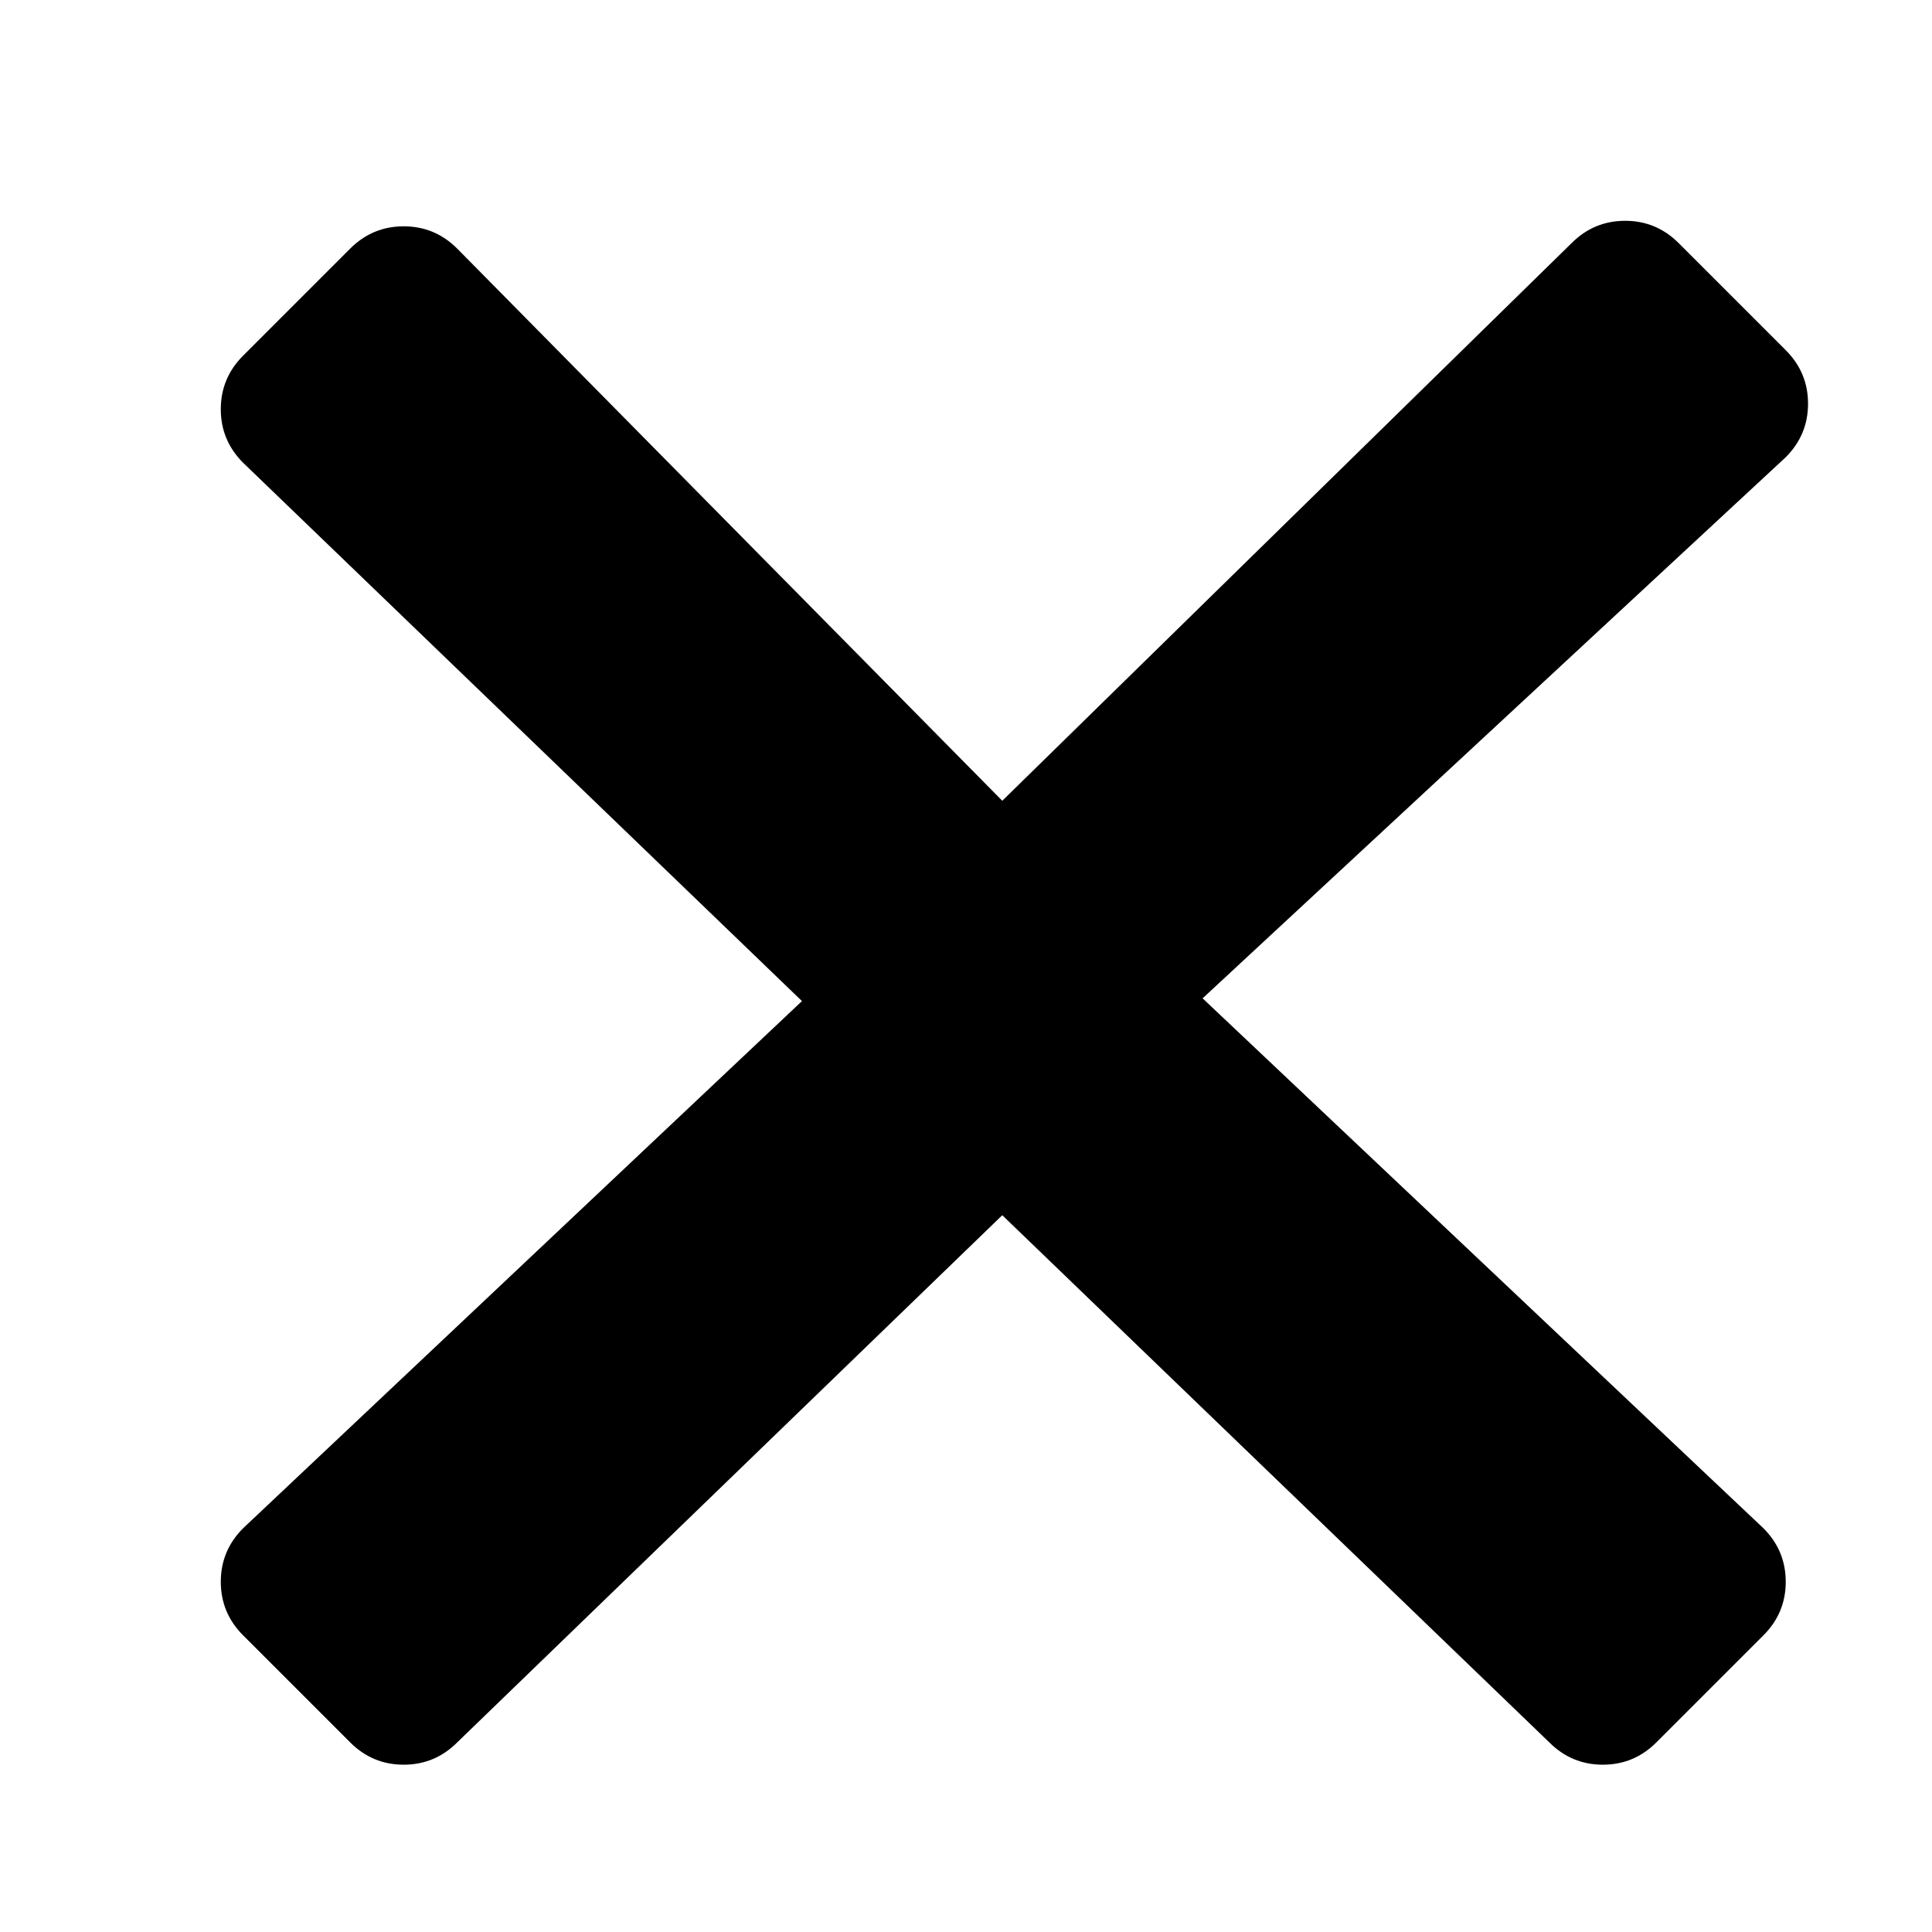
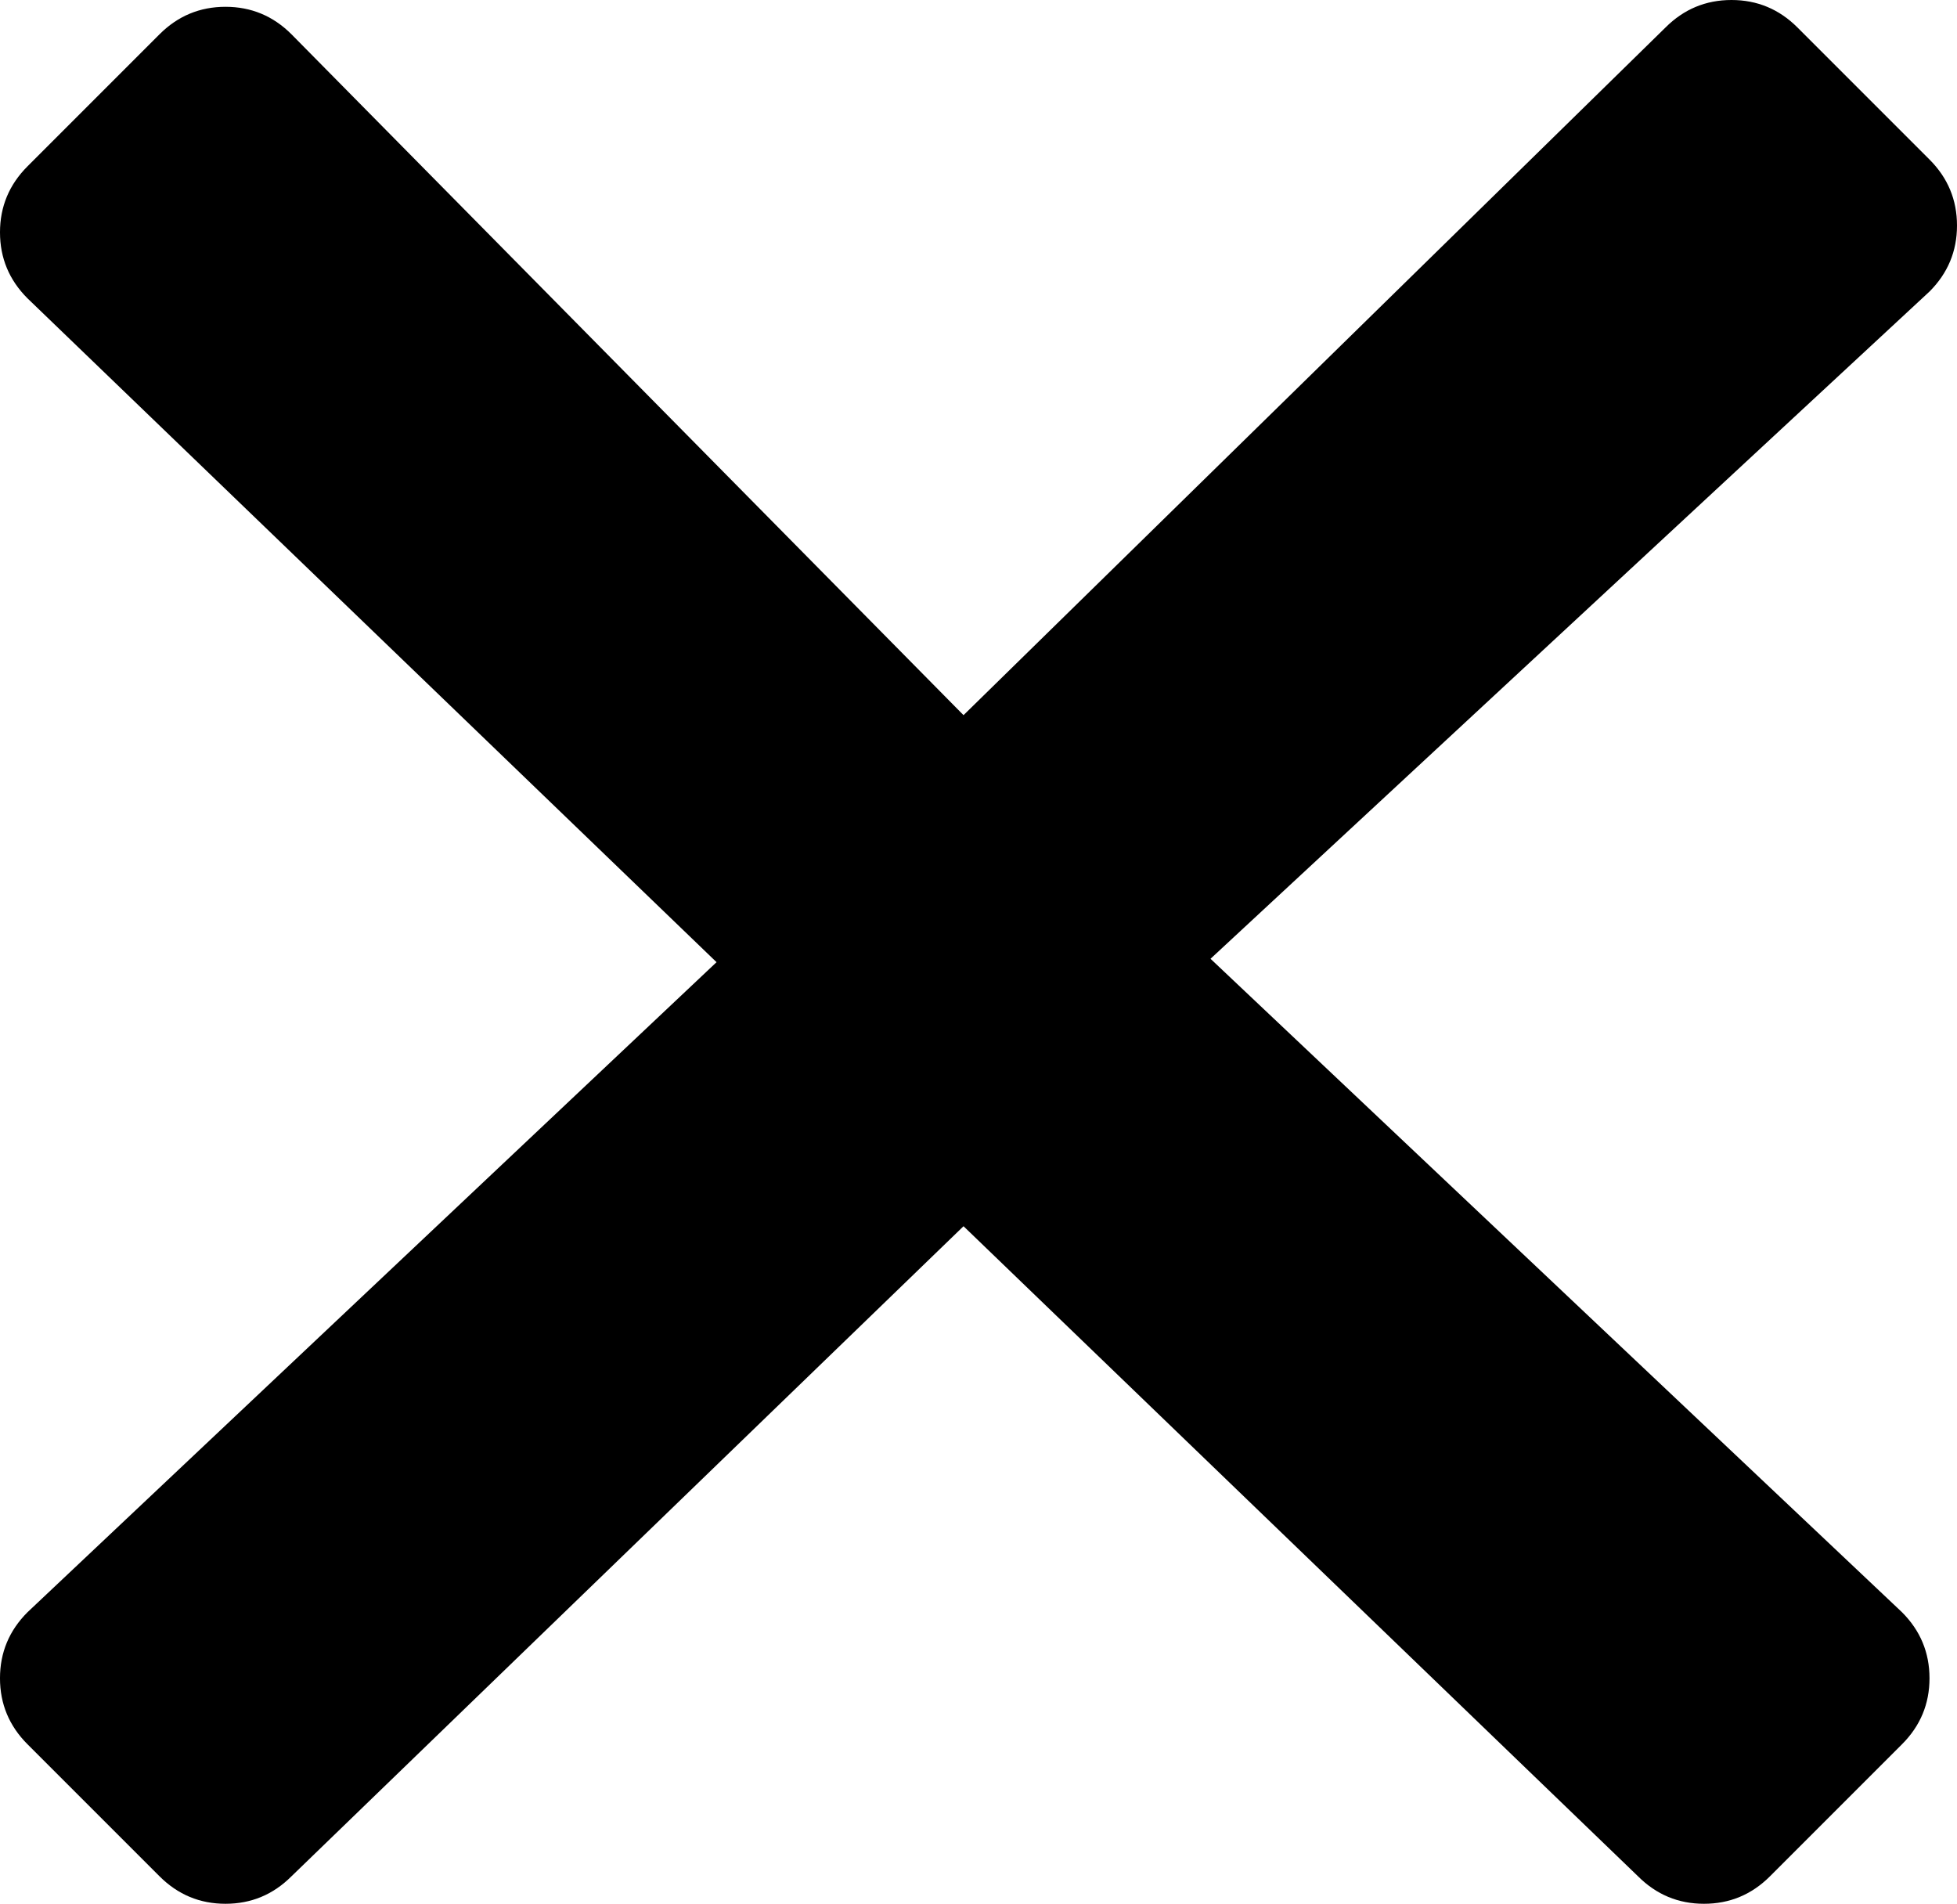
- <svg xmlns="http://www.w3.org/2000/svg" width="800px" height="800px" viewBox="-80 -80 700 700" version="1.1">
-   <path d="M567.006,46.872 C572.393,52.259 575.086,58.725 575.086,66.266 C575.086,73.809 572.393,80.273 567.006,85.66 L355.725,281.714 L558.926,473.718 C564.313,479.107 567.006,485.572 567.006,493.114 C567.006,500.656 564.313,507.122 558.926,512.509 L520.135,551.299 C514.748,556.687 508.283,559.381 500.74,559.381 C493.197,559.381 486.732,556.687 481.345,551.299 L283.144,360.294 L85.66,551.299 C80.273,556.686 73.809,559.381 66.265,559.381 C58.724,559.381 52.259,556.686 46.871,551.299 L8.081,512.51 C2.694,507.121 -0.002,500.656 -0.002,493.114 C-0.002,485.571 2.693,479.106 8.081,473.718 L210.564,282.714 L8.079,87.661 C2.691,82.274 -0.002,75.809 -0.002,68.267 C-0.002,60.725 2.692,54.26 8.079,48.872 L46.869,10.082 C52.257,4.695 58.722,2 66.265,2 C73.806,2 80.271,4.693 85.659,10.081 L283.144,210.134 L489.425,8.08 C494.812,2.693 501.277,-8.34415061e-07 508.82,-8.34415061e-07 C516.363,-8.34415061e-07 522.828,2.694 528.215,8.082 L567.006,46.872 Z" id="Path" />
+ <svg xmlns="http://www.w3.org/2000/svg" width="657.23" height="639.28" version="1.1" viewBox="0 0 575.08 559.37">
+   <path id="Path" d="m567 46.87c5.387 5.387 8.08 11.853 8.08 19.394 0 7.543-2.693 14.007-8.08 19.394l-211.28 196.05 203.2 192c5.387 5.389 8.08 11.854 8.08 19.396s-2.693 14.008-8.08 19.395l-38.791 38.79c-5.387 5.388-11.852 8.082-19.395 8.082s-14.008-2.694-19.395-8.082l-198.2-191-197.48 191c-5.387 5.387-11.851 8.082-19.395 8.082-7.541 0-14.006-2.695-19.394-8.082l-38.79-38.789c-5.387-5.389-8.083-11.854-8.083-19.396 0-7.543 2.695-14.008 8.083-19.396l202.48-191-202.48-195.05c-5.388-5.387-8.081-11.852-8.081-19.394s2.694-14.007 8.081-19.395l38.79-38.79c5.388-5.387 11.853-8.082 19.396-8.082 7.541 0 14.006 2.693 19.394 8.081l197.48 200.05 206.28-202.05c5.387-5.387 11.852-8.08 19.395-8.08s14.008 2.694 19.395 8.082z" />
</svg>
